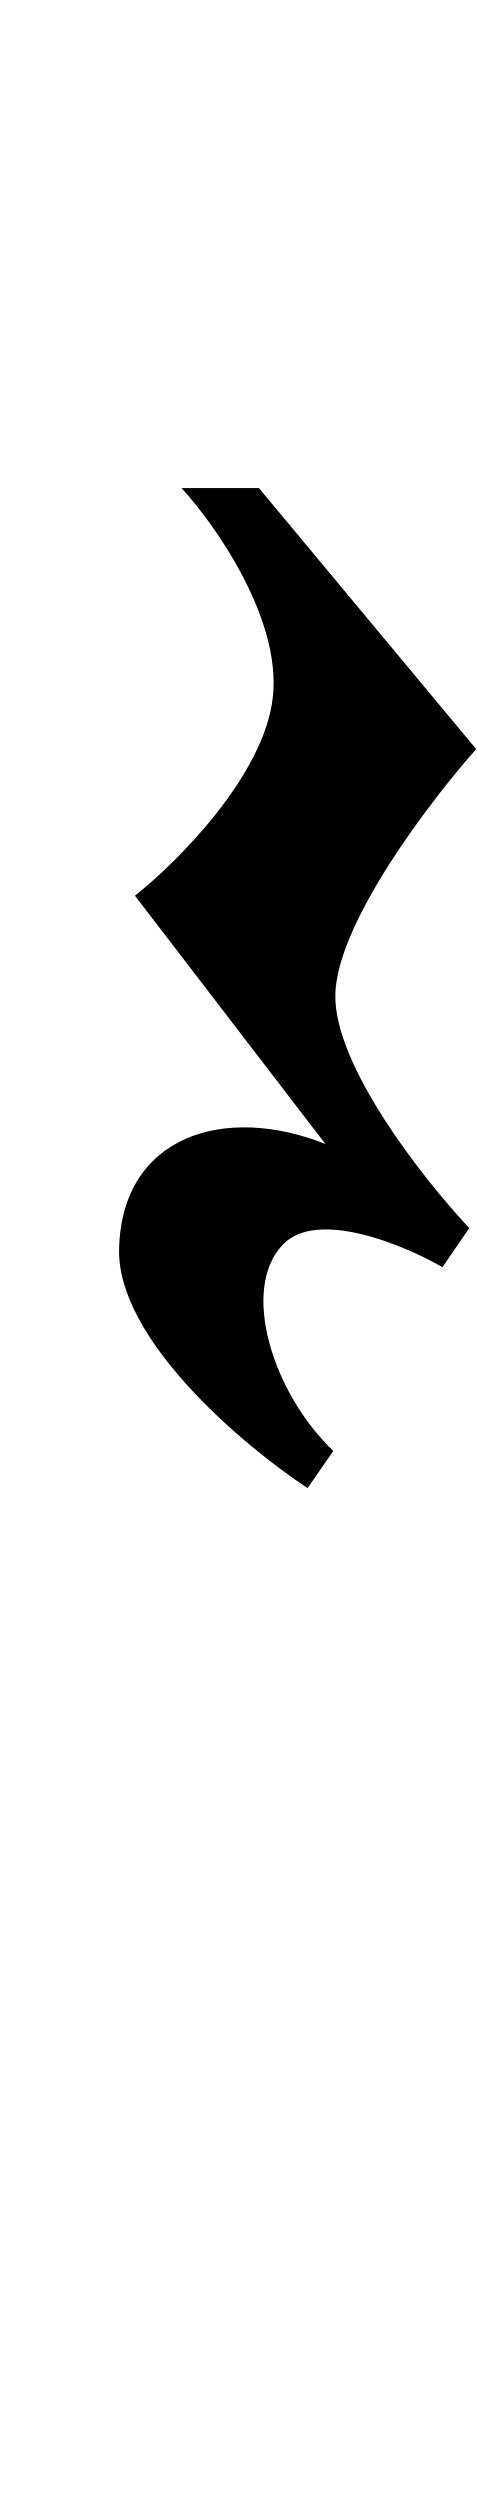
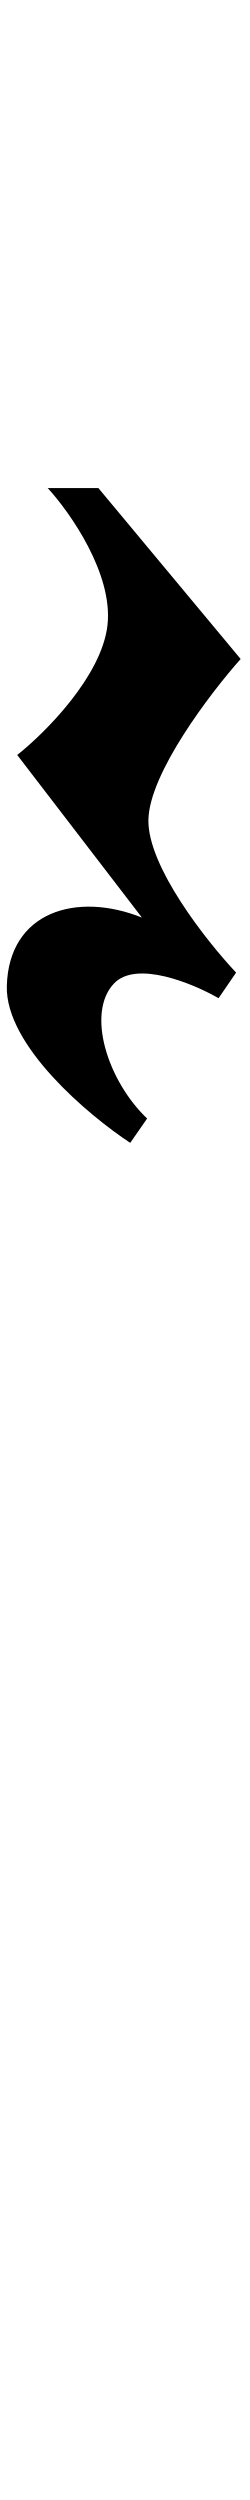
- <svg xmlns="http://www.w3.org/2000/svg" width="40" height="210" viewBox="0 0 40 210" fill="none">
-   <path d="M21.752 41H15.252C18.113 44.12 23.651 52.003 22.918 58.572C22.185 65.141 14.891 72.421 11.336 75.24L27.334 96.097C18.919 92.73 10.253 95.358 10.003 104.883C9.803 112.503 20.474 121.469 25.835 125L28.001 121.88C22.918 117.035 20.169 108.331 23.752 104.554C26.618 101.533 33.889 104.554 37.167 106.443L39.417 103.158C35.611 99.108 28.034 89.511 28.168 83.534C28.301 77.556 36.111 67.303 40 62.924L21.752 41Z" fill="black" />
+ <svg xmlns="http://www.w3.org/2000/svg" width="21" height="210" viewBox="0 0 21 210" fill="none">
+   <path d="M8.266 41H4.01C5.884 43.043 9.51 48.204 9.03 52.505C8.55 56.806 3.774 61.574 1.446 63.419L11.921 77.075C6.411 74.871 0.737 76.591 0.573 82.828C0.442 87.817 7.429 93.688 10.939 96L12.358 93.957C9.03 90.785 7.229 85.086 9.575 82.613C11.452 80.634 16.213 82.613 18.359 83.85L19.832 81.699C17.341 79.047 12.38 72.763 12.467 68.85C12.554 64.936 17.668 58.222 20.214 55.355L8.266 41Z" fill="black" />
</svg>
